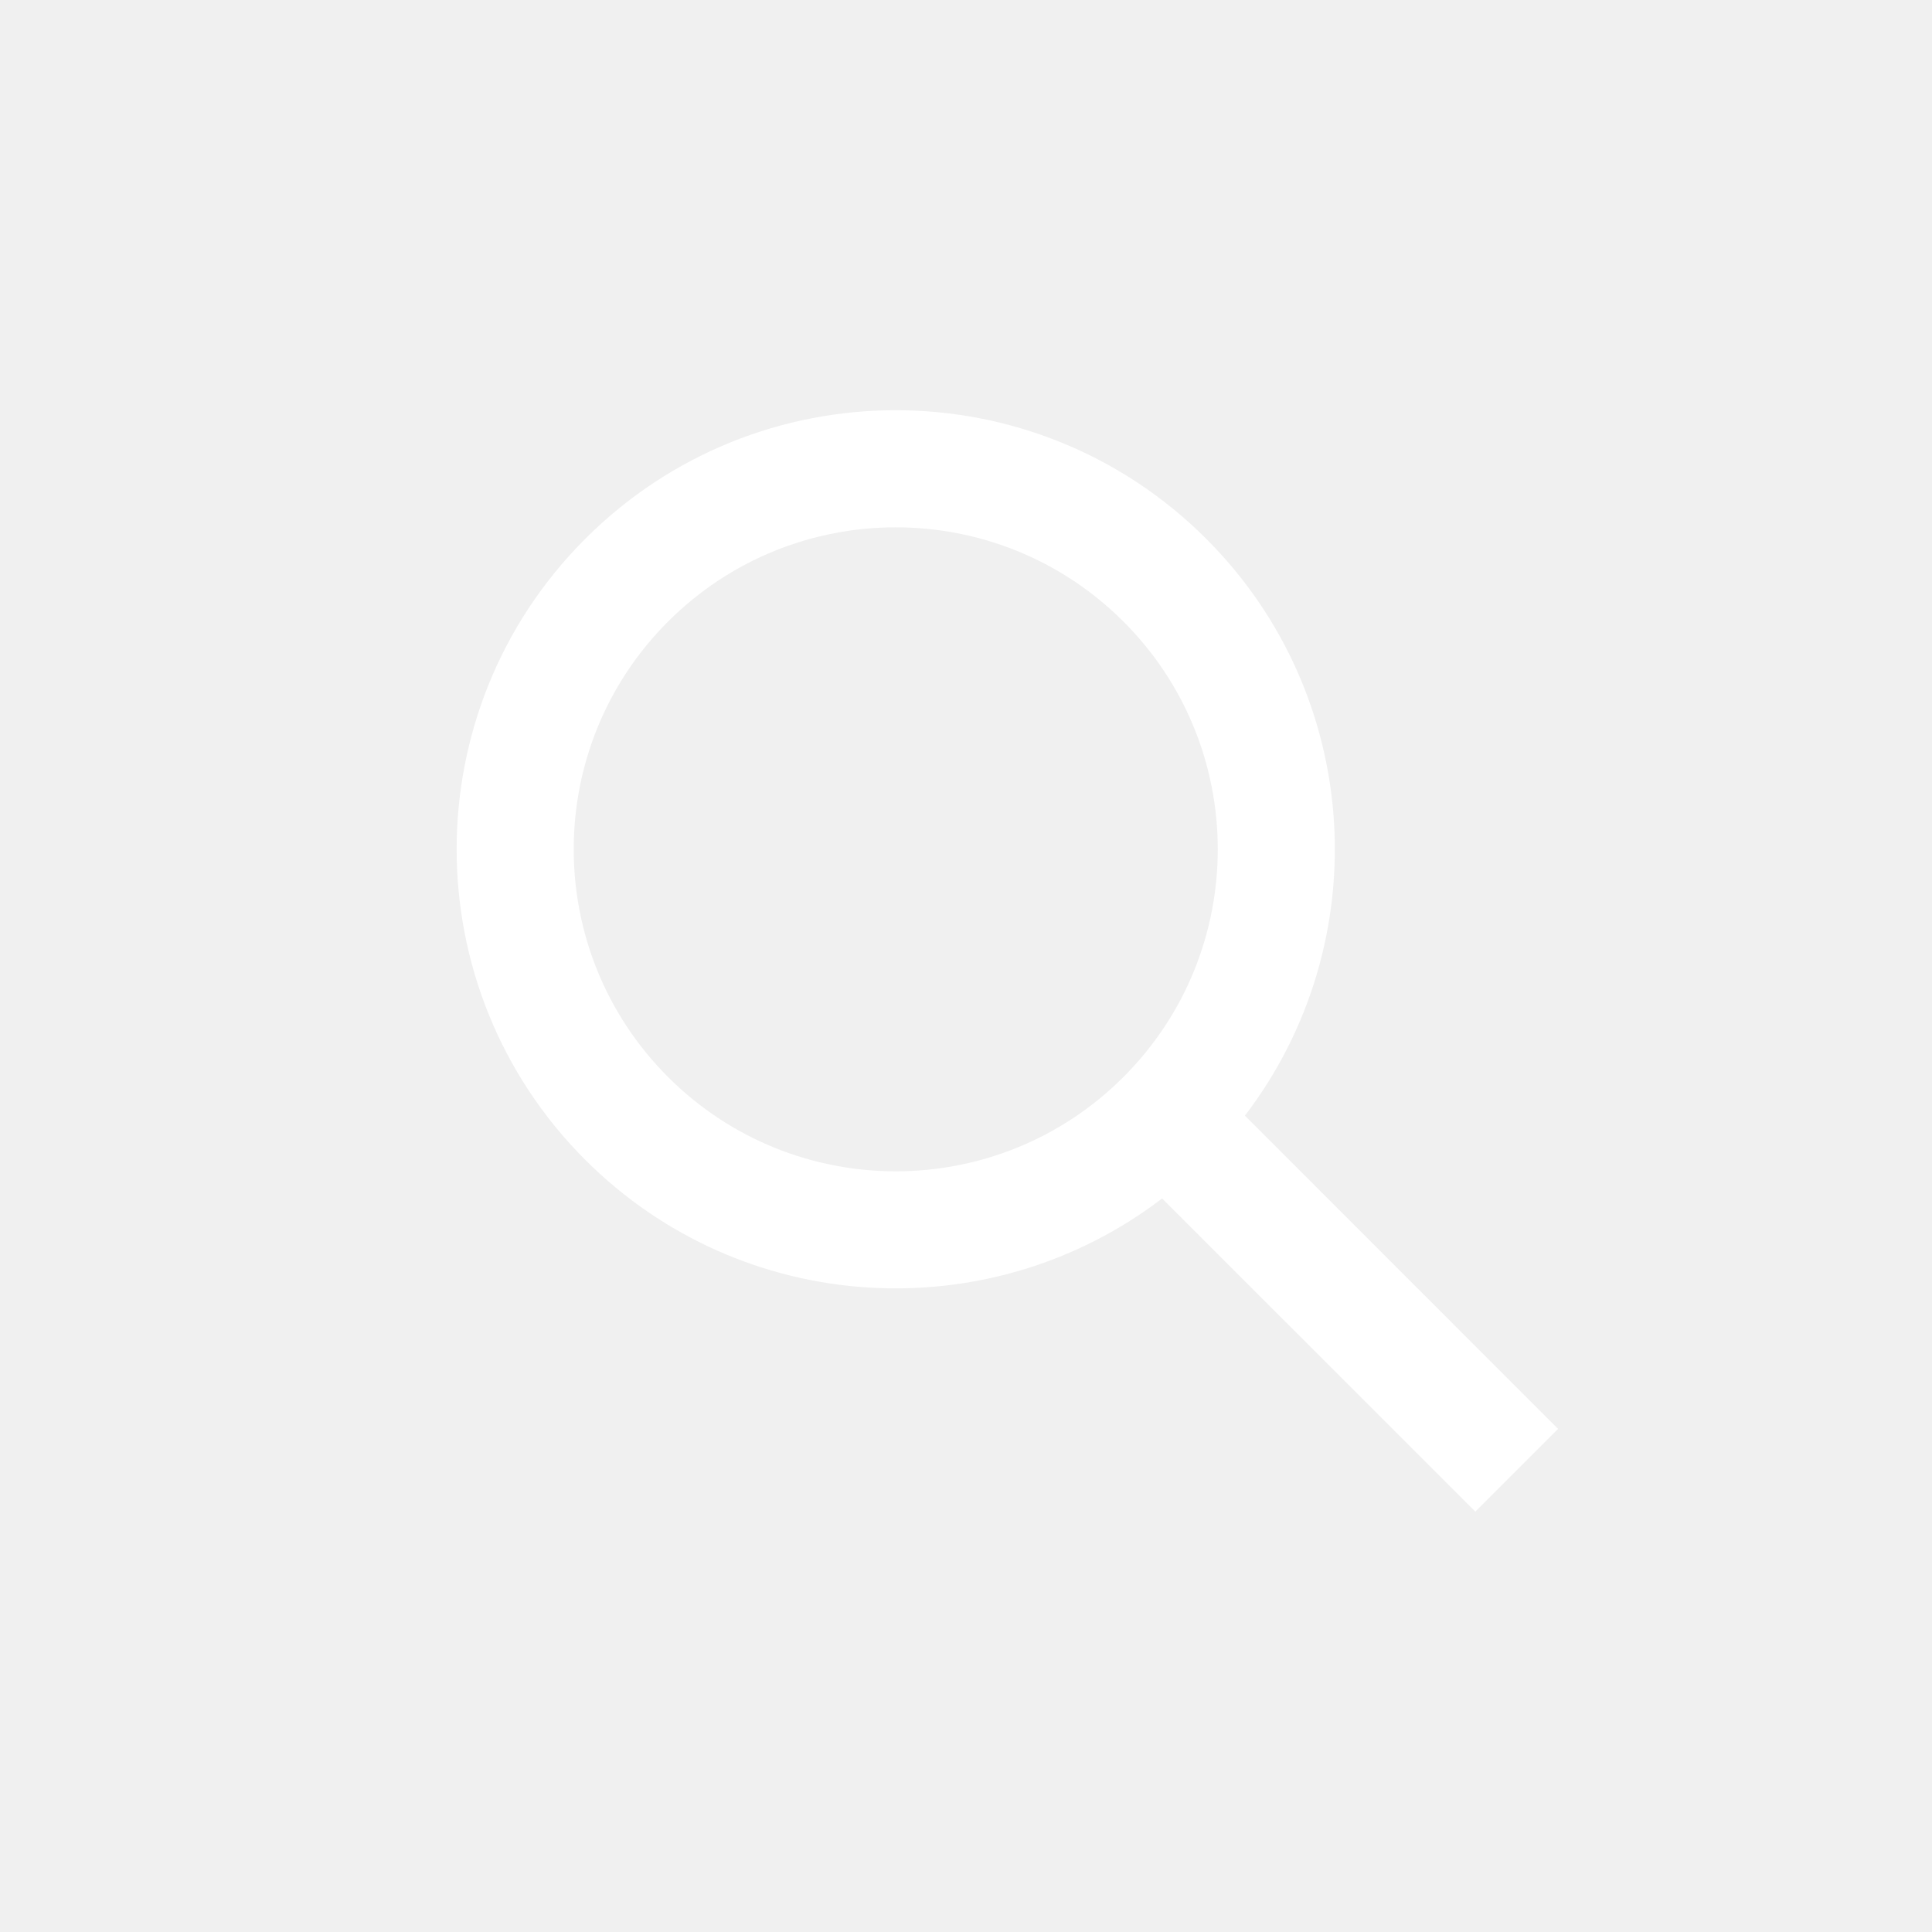
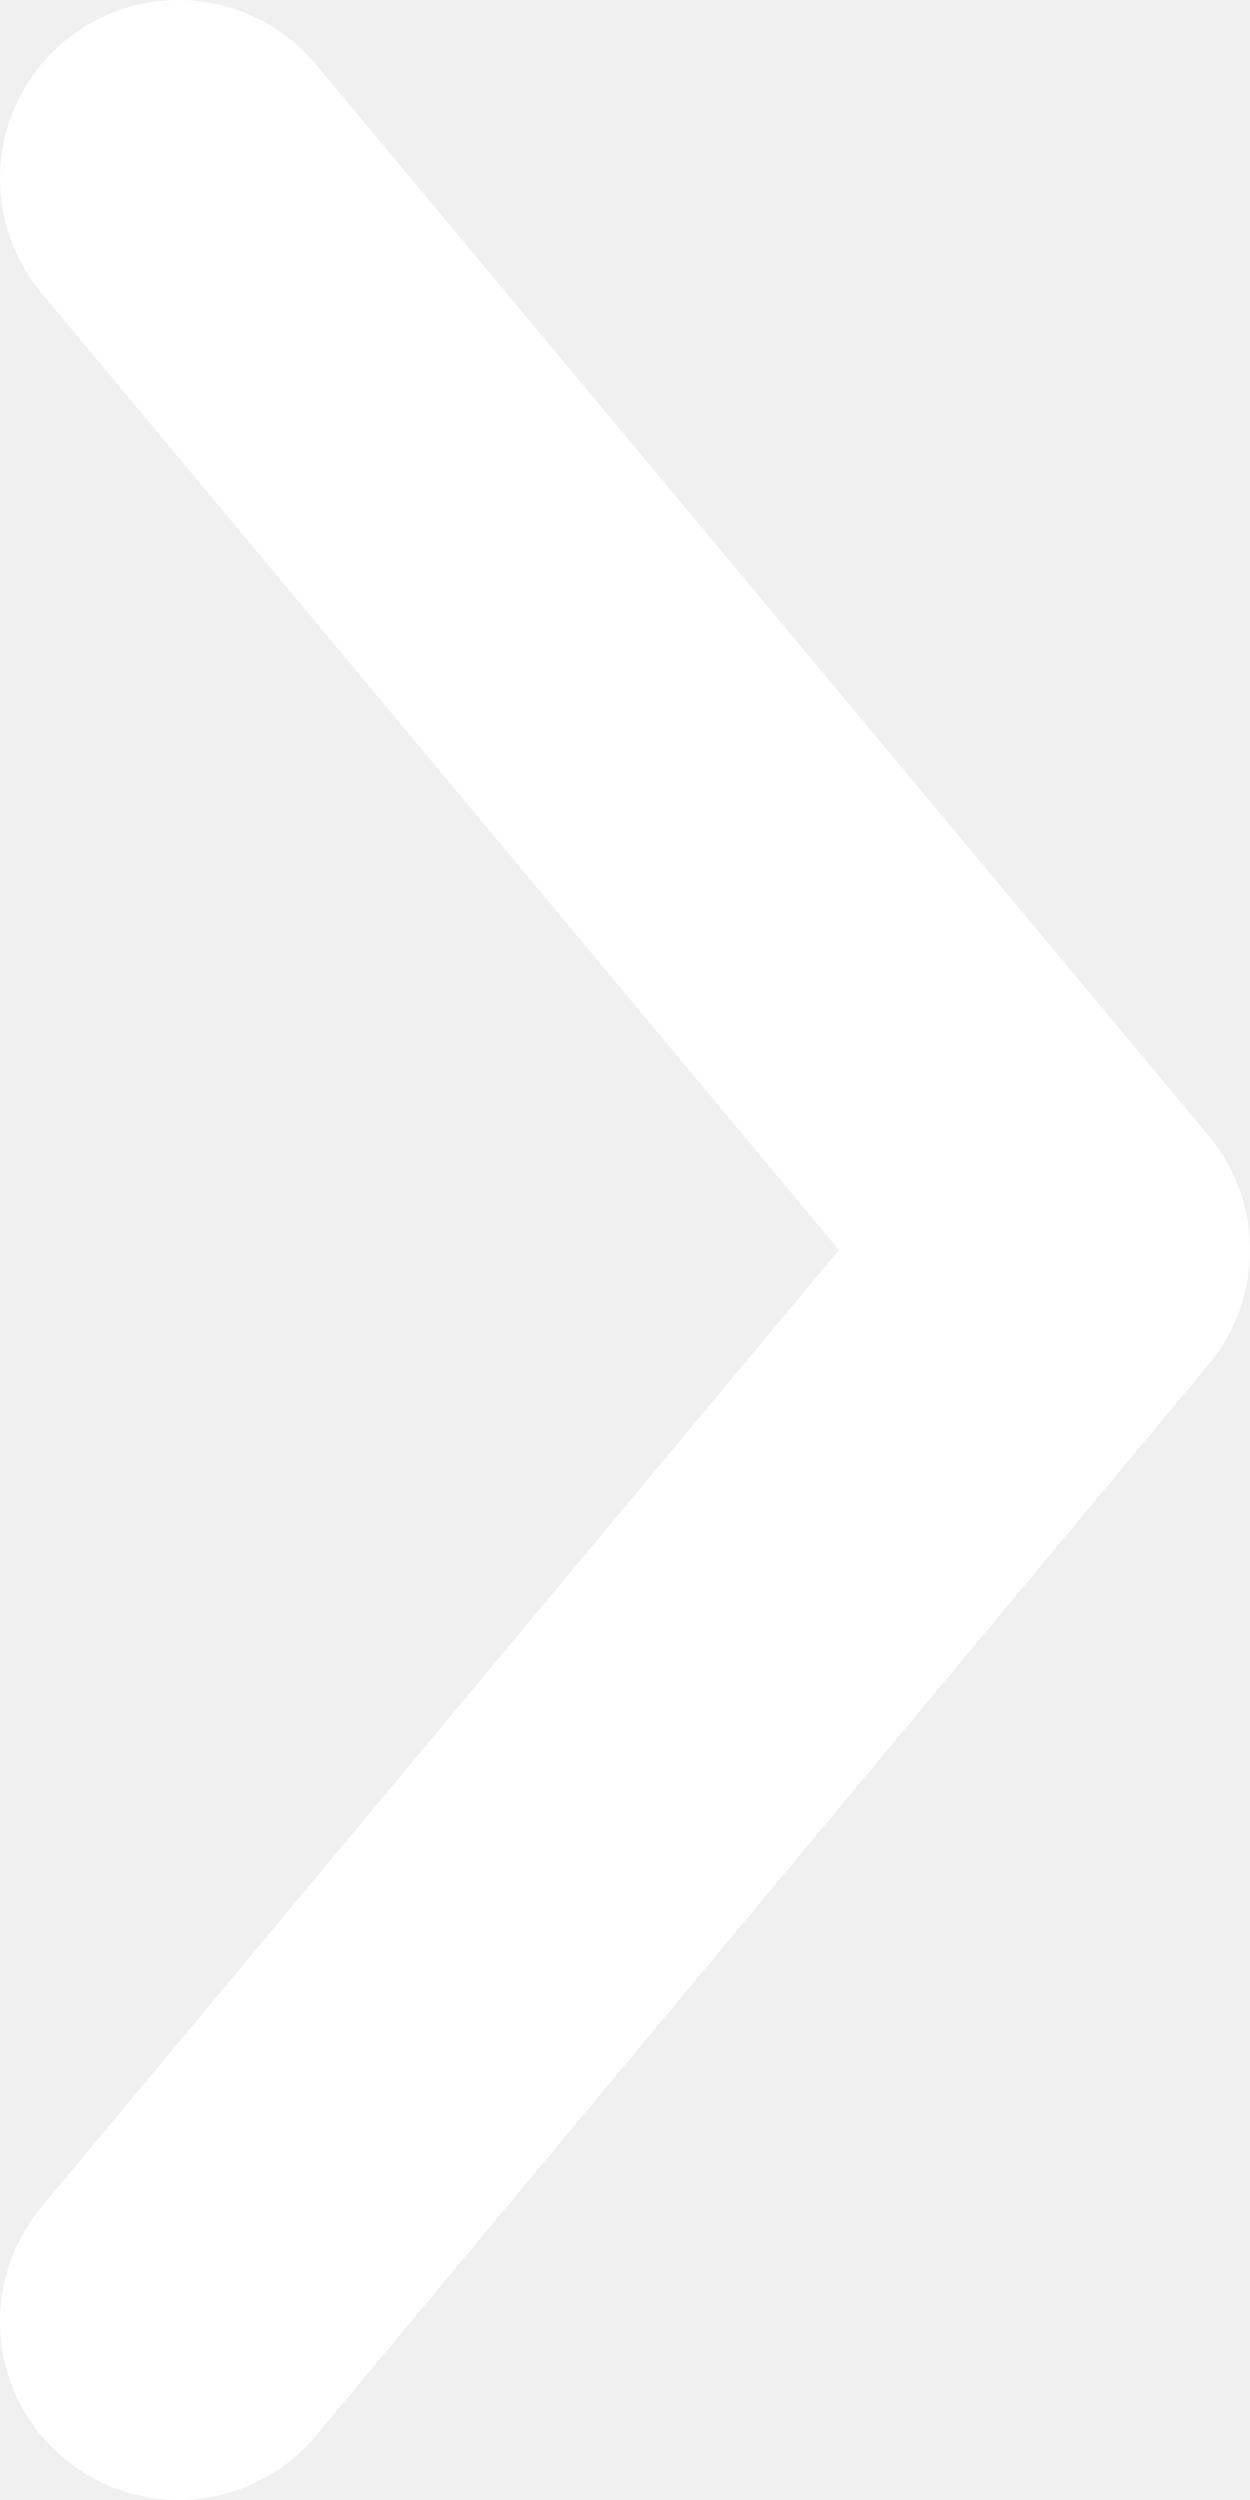
- <svg xmlns="http://www.w3.org/2000/svg" width="22" height="22" viewBox="0 0 22 22" fill="none">
-   <path fill-rule="evenodd" clip-rule="evenodd" d="M12.793 12.264C11.361 13.696 9.039 13.696 7.607 12.264C6.175 10.832 6.175 8.51 7.607 7.078C9.039 5.647 11.361 5.647 12.793 7.078C14.225 8.51 14.225 10.832 12.793 12.264ZM13.233 13.647C11.273 15.146 8.457 14.999 6.664 13.207C4.712 11.254 4.712 8.088 6.664 6.136C8.617 4.183 11.783 4.183 13.736 6.136C15.528 7.928 15.675 10.744 14.176 12.704L17.742 16.271L16.8 17.213L13.233 13.647Z" fill="white" />
+ <svg xmlns="http://www.w3.org/2000/svg" width="7" height="14" viewBox="0 0 7 14" fill="none">
+   <path d="M1 13L6 7L1 1" stroke="white" stroke-width="2" stroke-linecap="round" stroke-linejoin="round" />
</svg>
